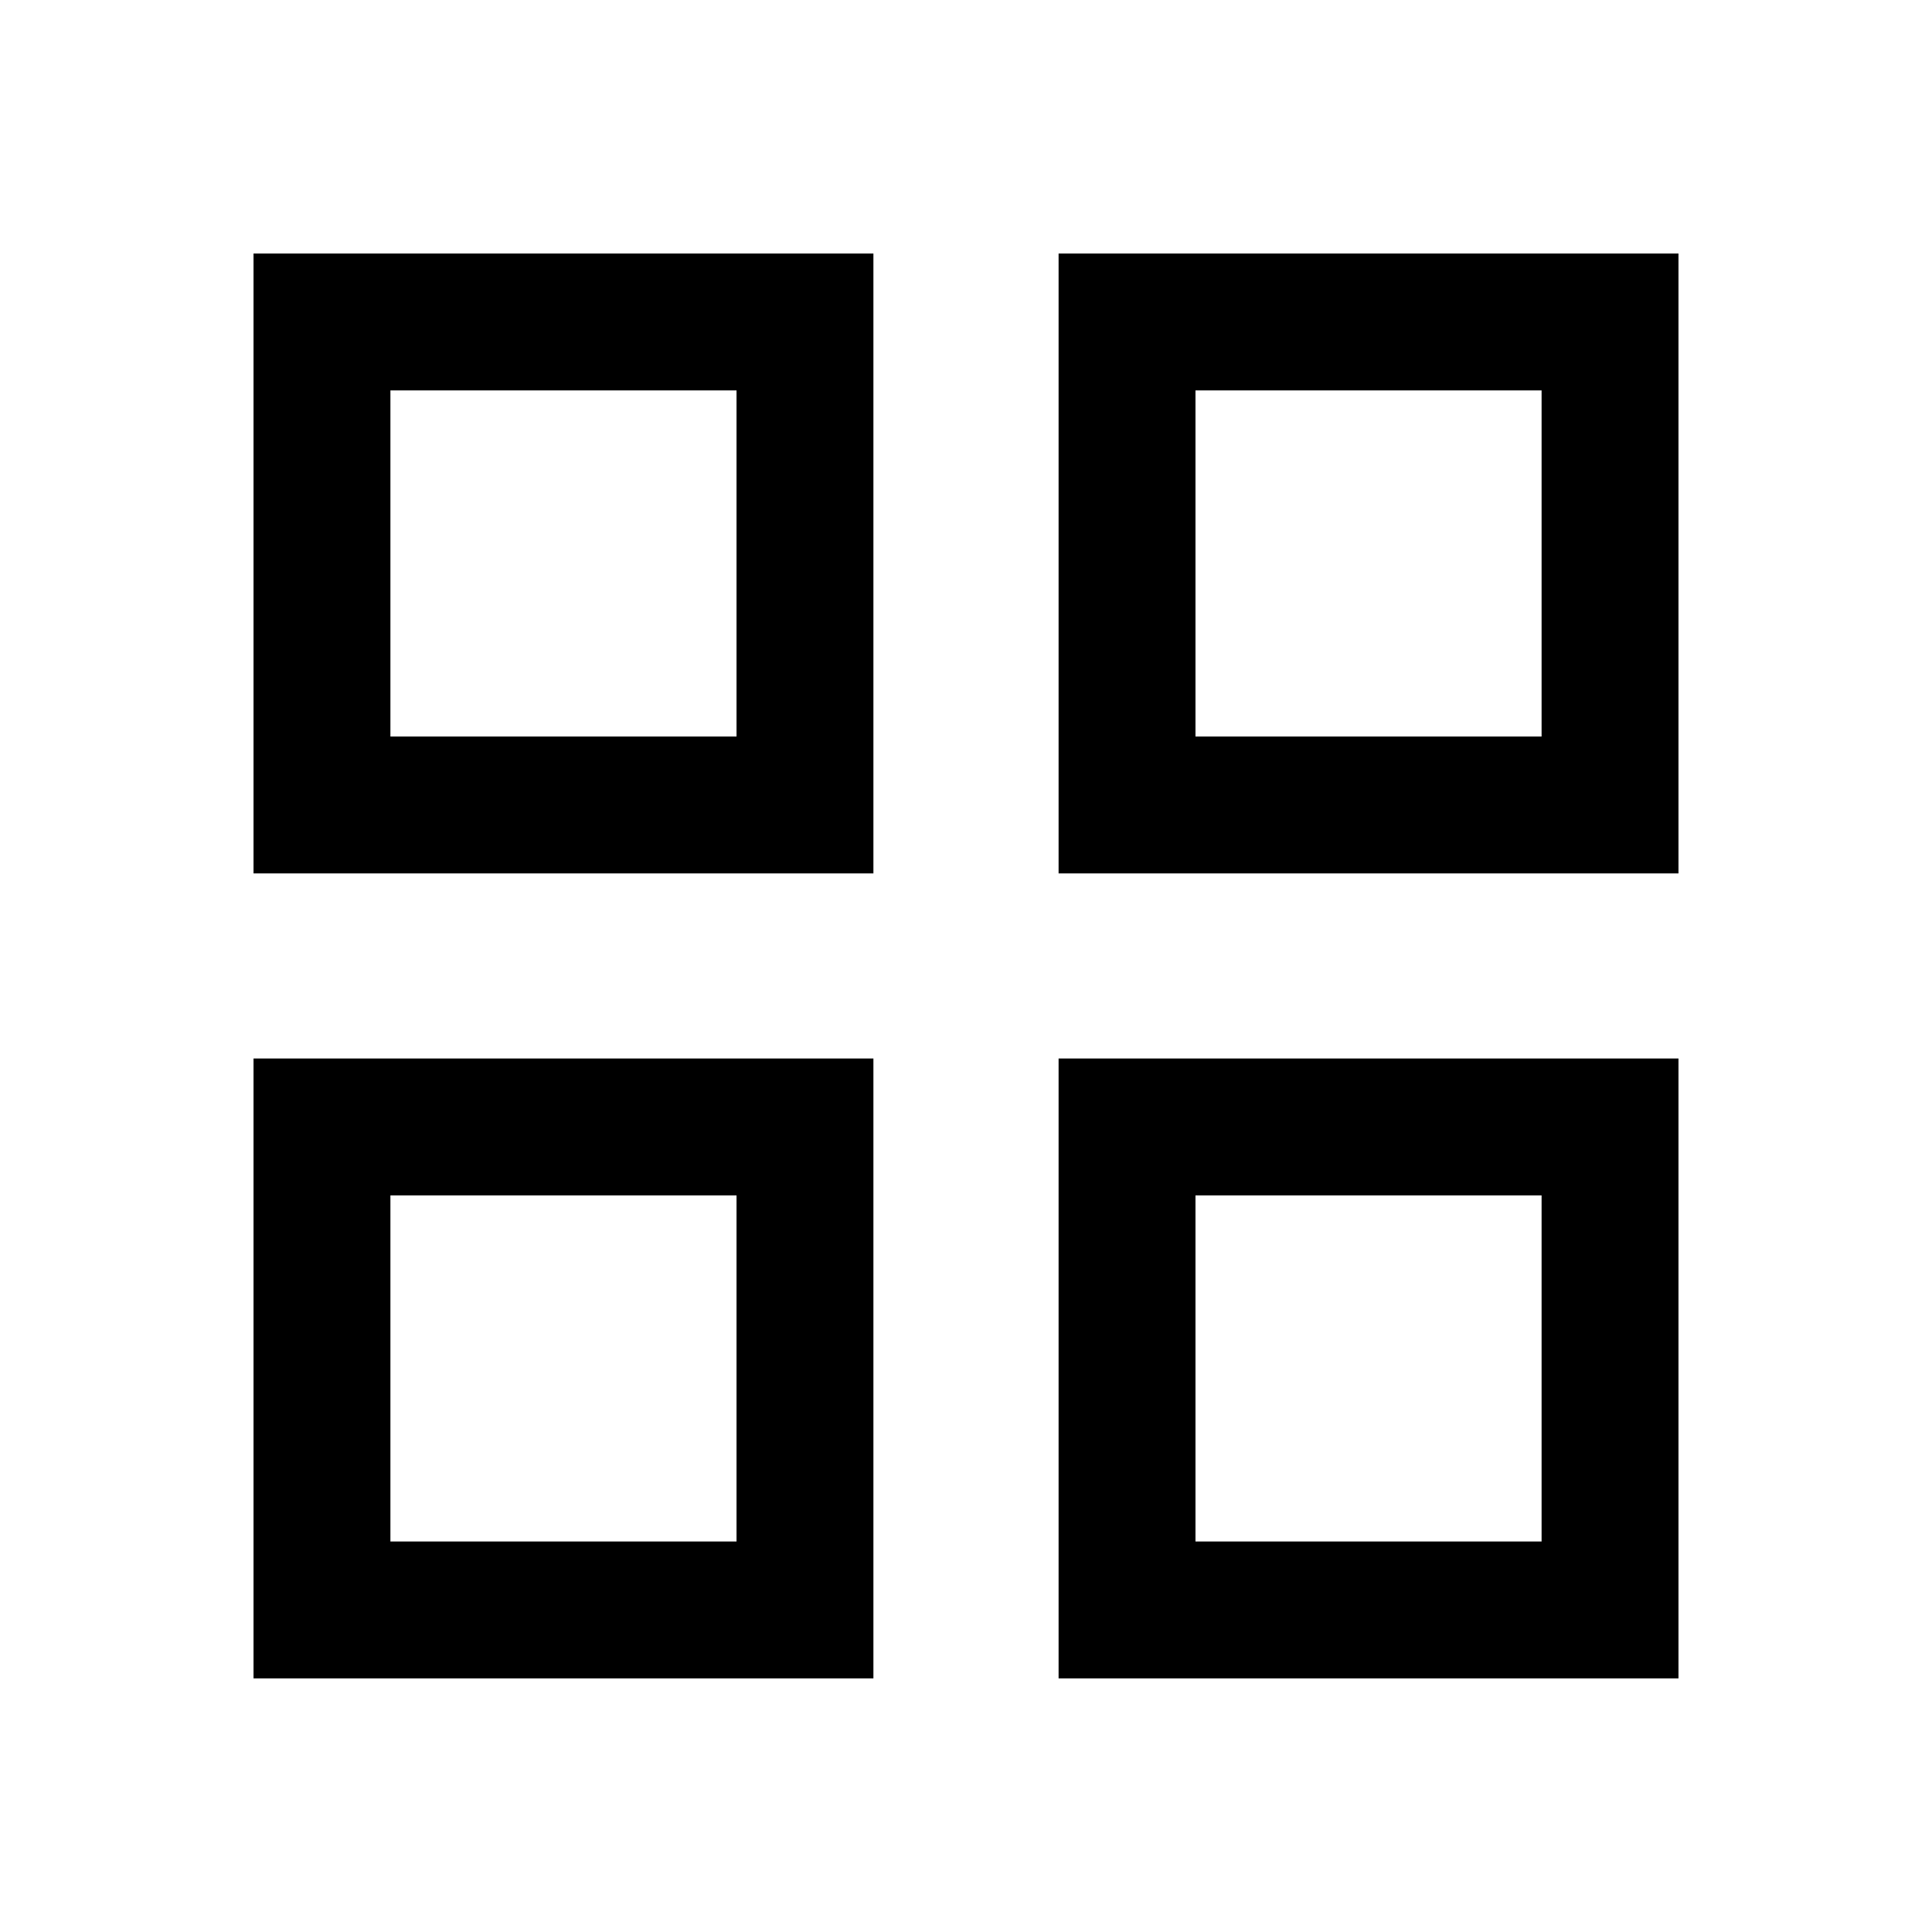
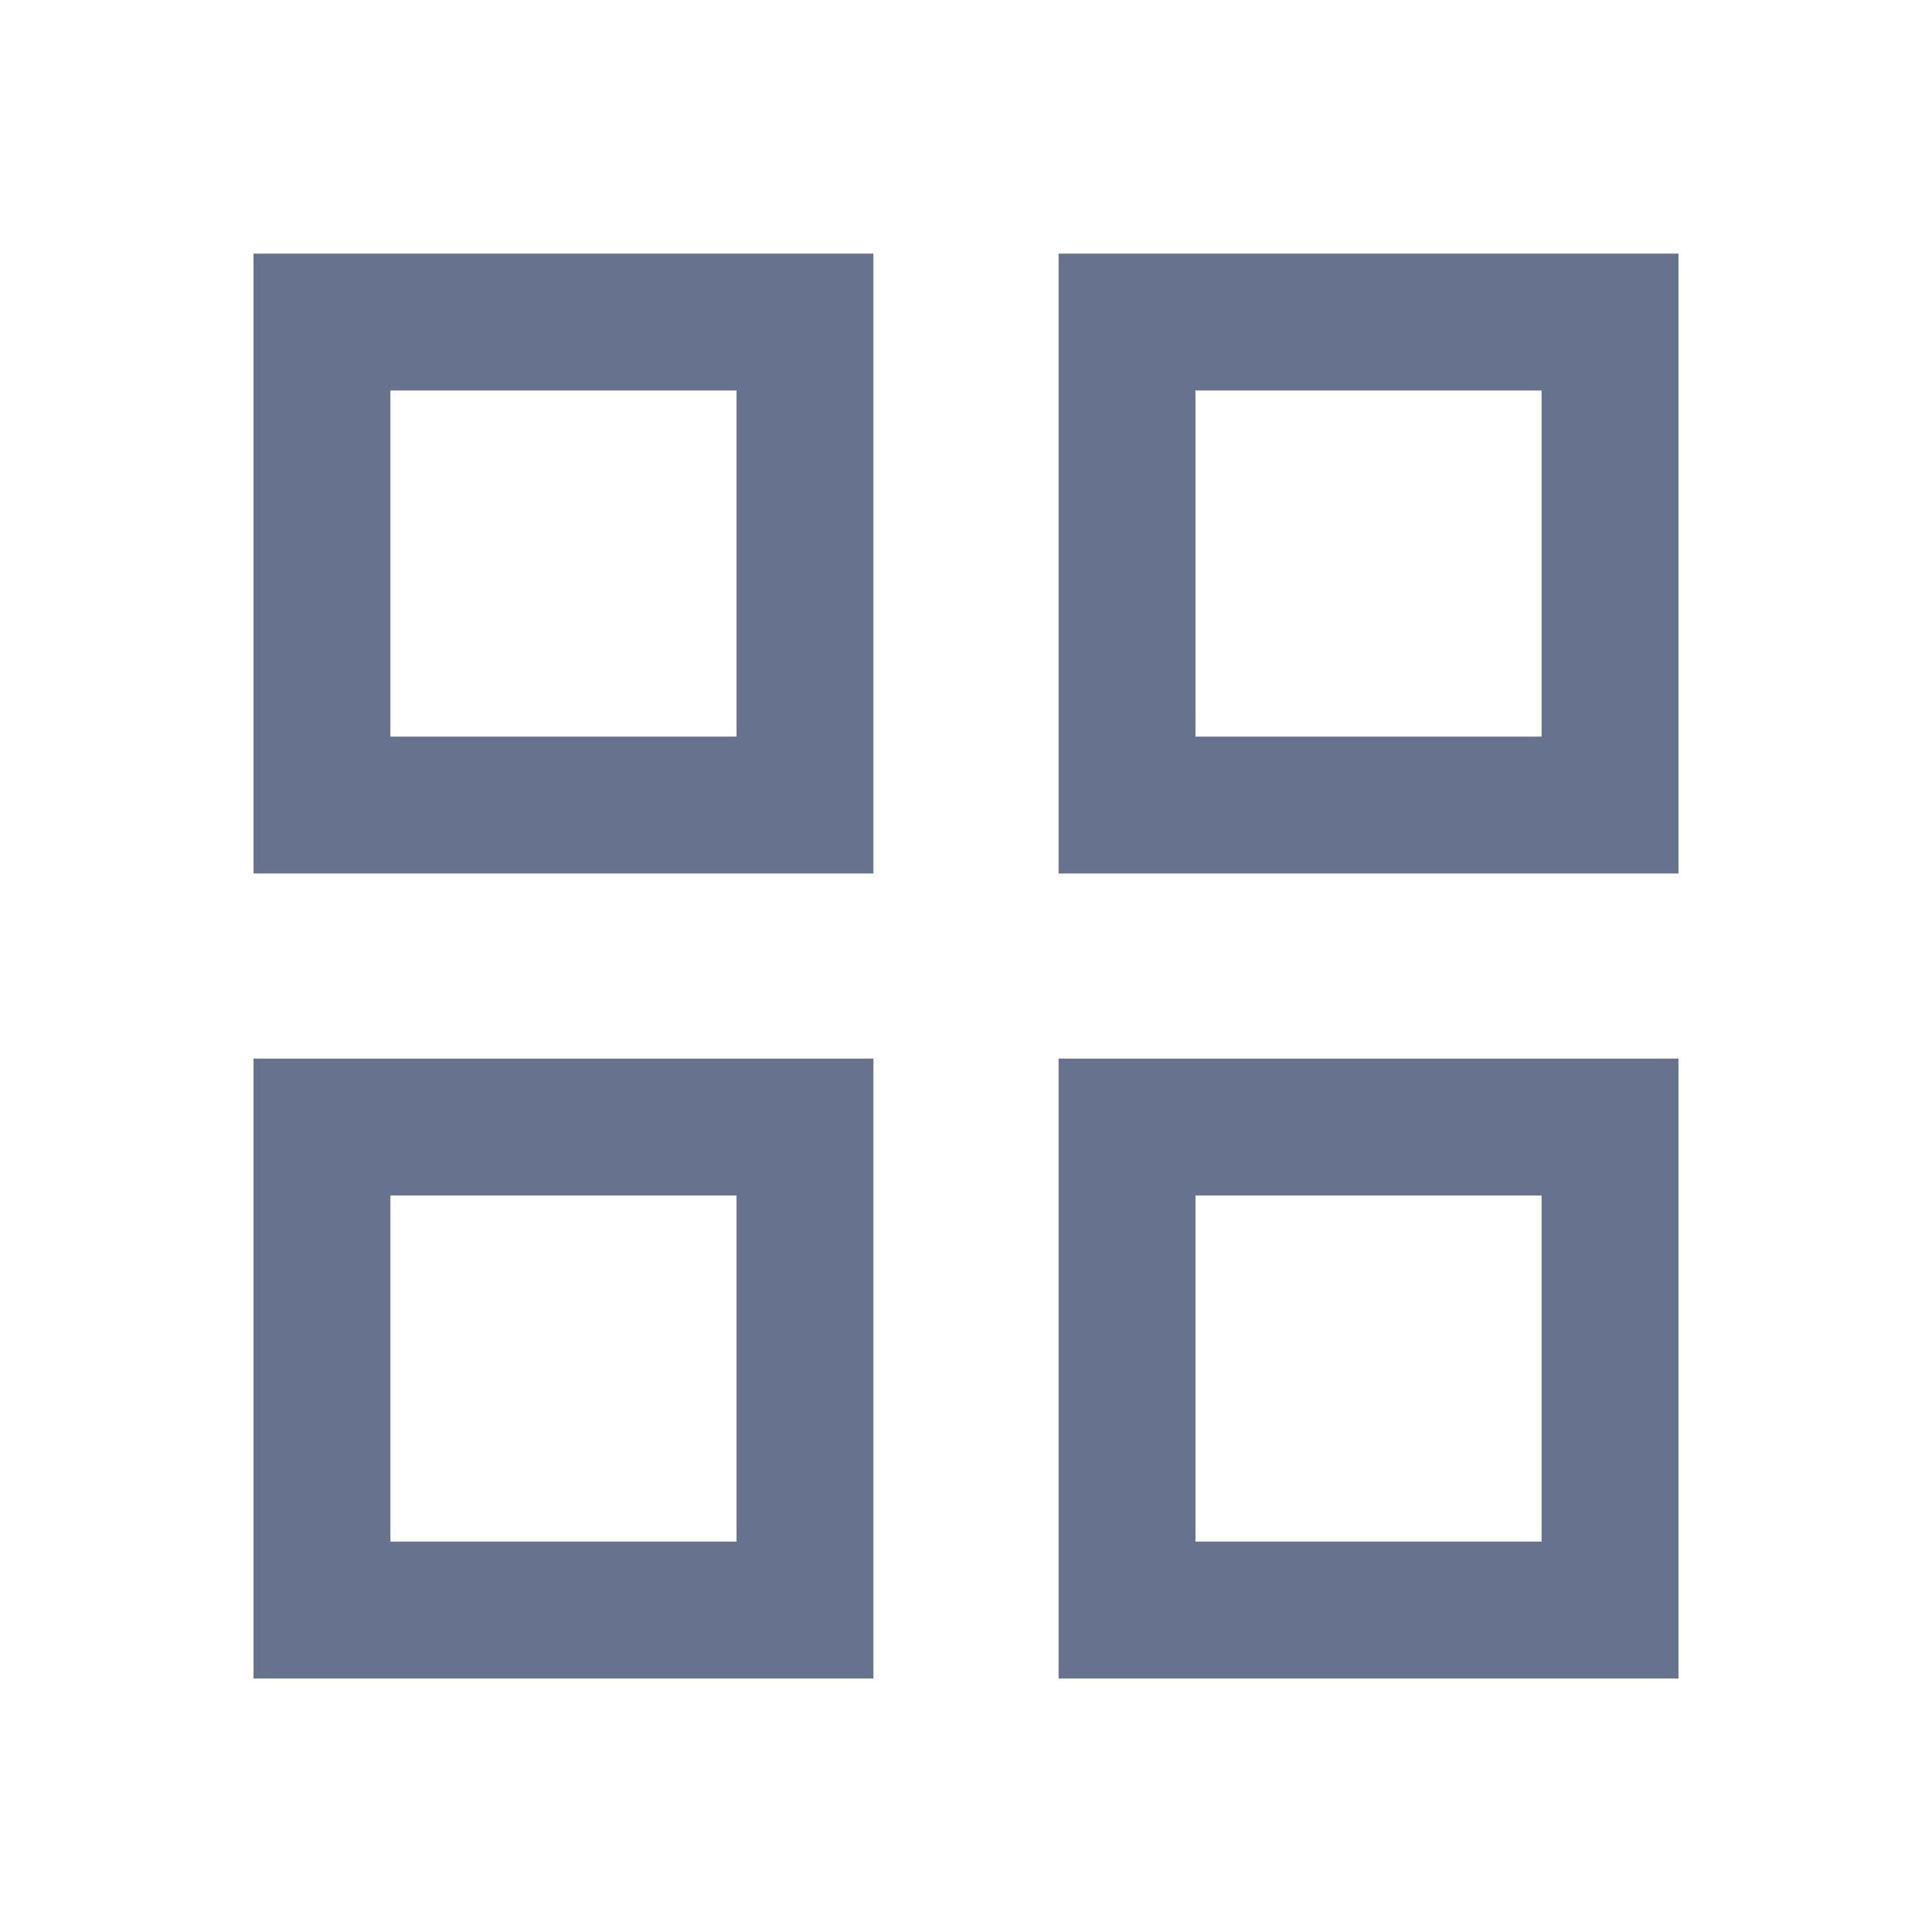
<svg xmlns="http://www.w3.org/2000/svg" width="20" height="20" viewBox="0 0 20 20" fill="none">
-   <path d="M3.333 3.333H8.333V8.333H3.333V3.333ZM11.667 3.333H16.667V8.333H11.667V3.333ZM3.333 11.666H8.333V16.666H3.333V11.666ZM11.667 11.666H16.667V16.666H11.667V11.666Z" stroke-width="1.417" stroke="currentColor" />
+   <path d="M3.333 3.334H8.333V8.334H3.333V3.334ZM11.667 3.334H16.667V8.334H11.667V3.334ZM3.333 11.667H8.333V16.667H3.333V11.667ZM11.667 11.667H16.667V16.667H11.667V11.667Z" stroke-width="1.417" stroke="#67738E" />
</svg>
